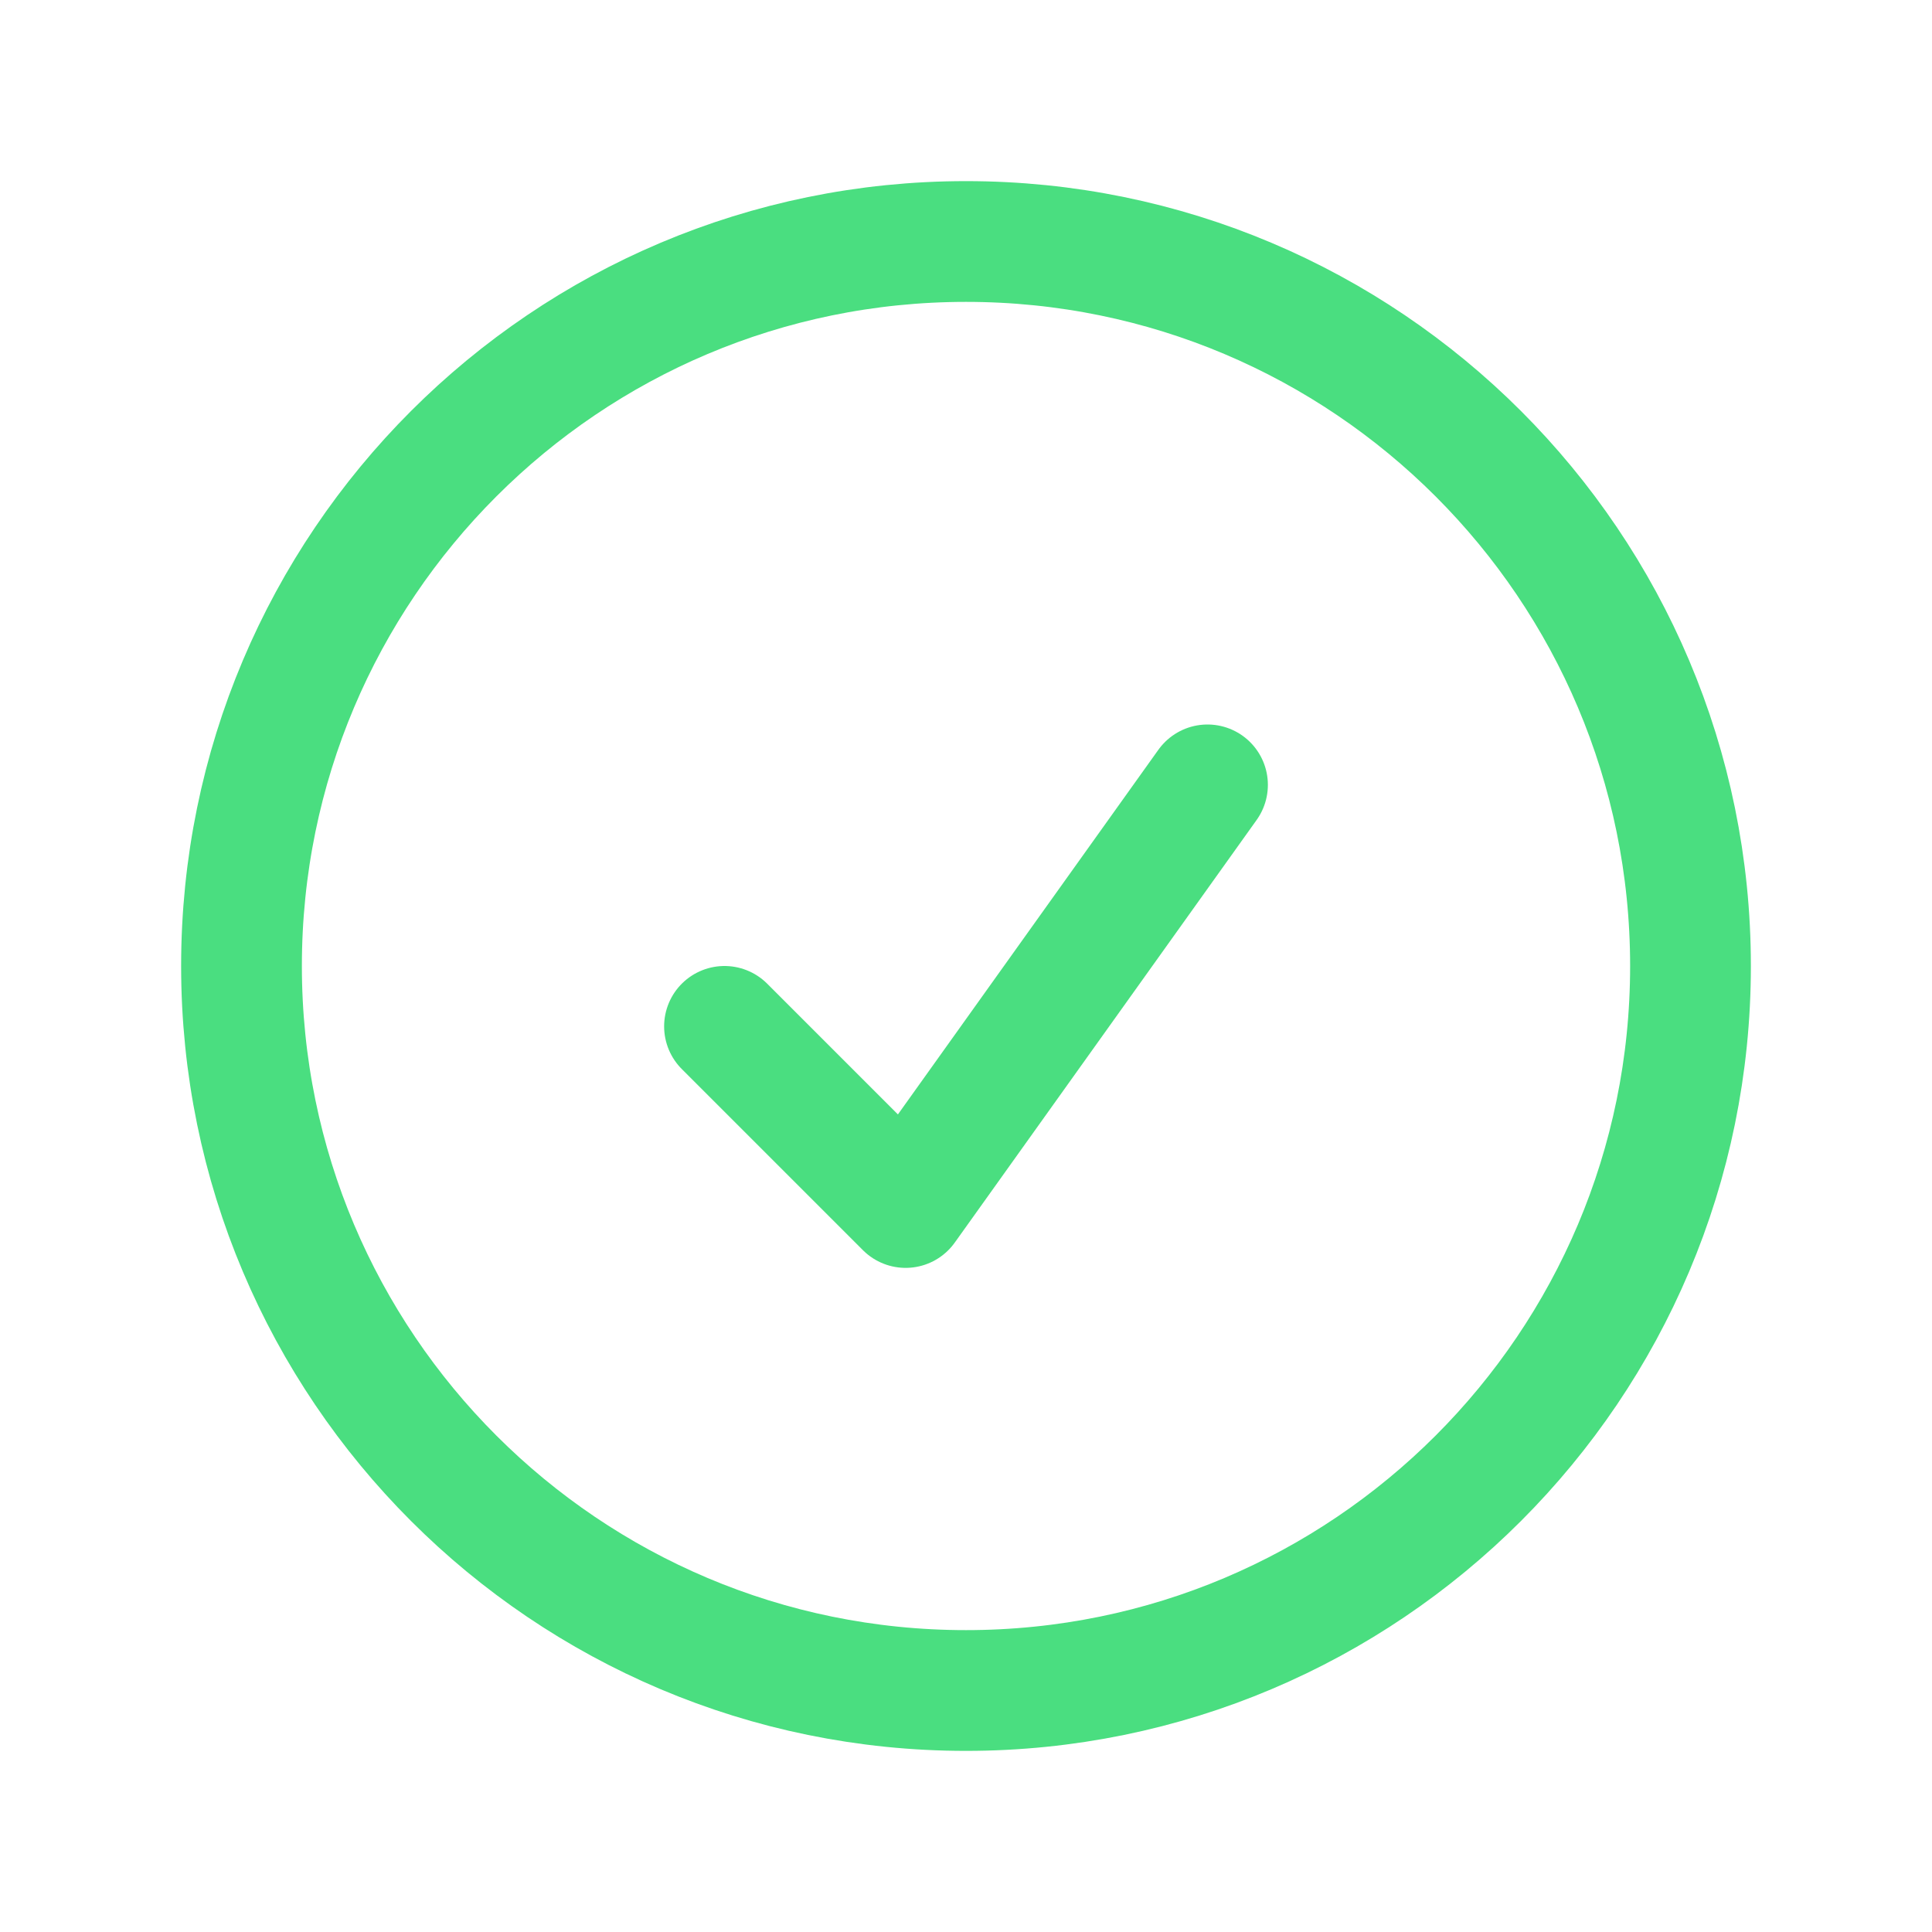
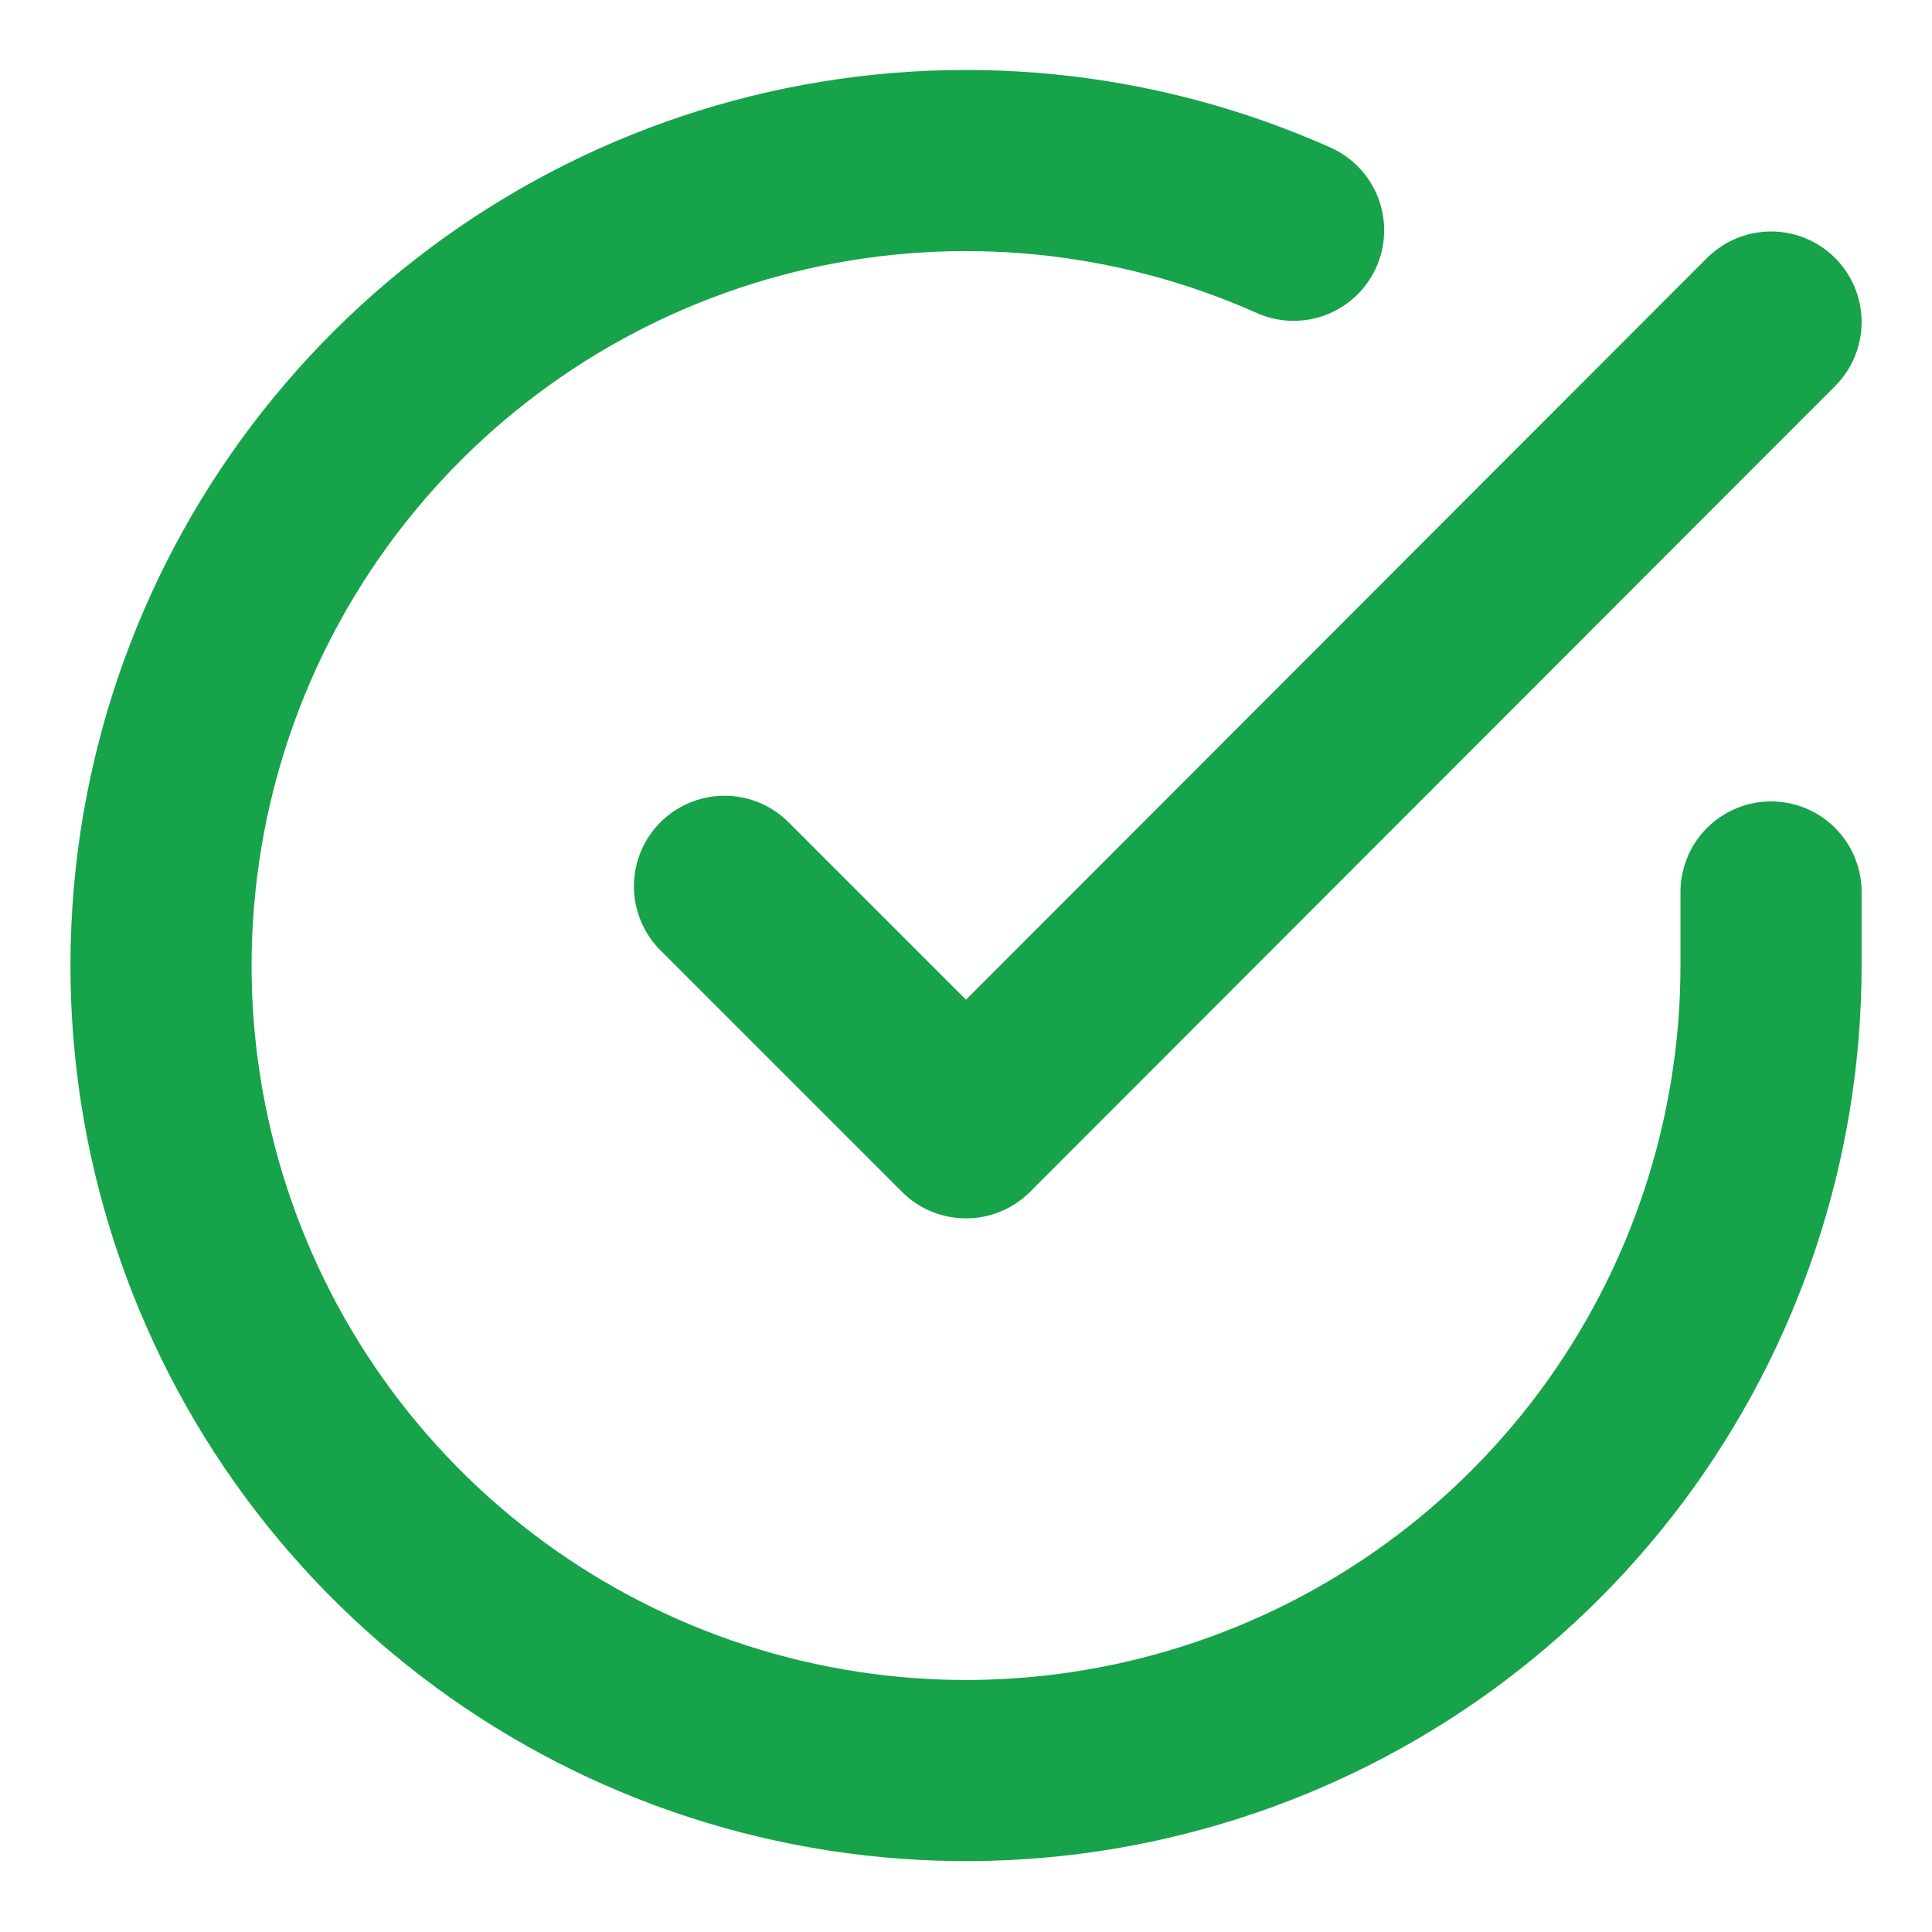
- <svg xmlns="http://www.w3.org/2000/svg" class="h-full w-full" fill="none" viewBox="0 0 24 24" stroke-width="1.5" stroke="#4ade80">
-   <path stroke-linecap="round" stroke-linejoin="round" d="M9 12.75L11.25 15 15 9.75M21 12a9 9 0 11-18 0 9 9 0 0118 0z" />
+ <svg xmlns="http://www.w3.org/2000/svg" role="img" class="h-full w-full" viewBox="0 0 16 16" fill="none" stroke-width="1.8" stroke="#16a34a">
+   <g>
+     <path d="M14.667 7.387V8C14.666 9.438 14.2 10.836 13.34 11.988C12.479 13.139 11.269 13.982 9.89 14.389C8.512 14.797 7.038 14.748 5.69 14.25C4.341 13.751 3.19 12.831 2.407 11.625C1.625 10.419 1.253 8.992 1.348 7.557C1.442 6.123 1.998 4.757 2.932 3.665C3.866 2.572 5.129 1.81 6.531 1.493C7.933 1.177 9.4 1.321 10.713 1.907" stroke-width="1.5" stroke-linecap="round" stroke-linejoin="round" />
+     <path d="M14.667 2.667L8 9.34L6 7.34" stroke-width="1.5" stroke-linecap="round" stroke-linejoin="round" />
+   </g>
</svg>
